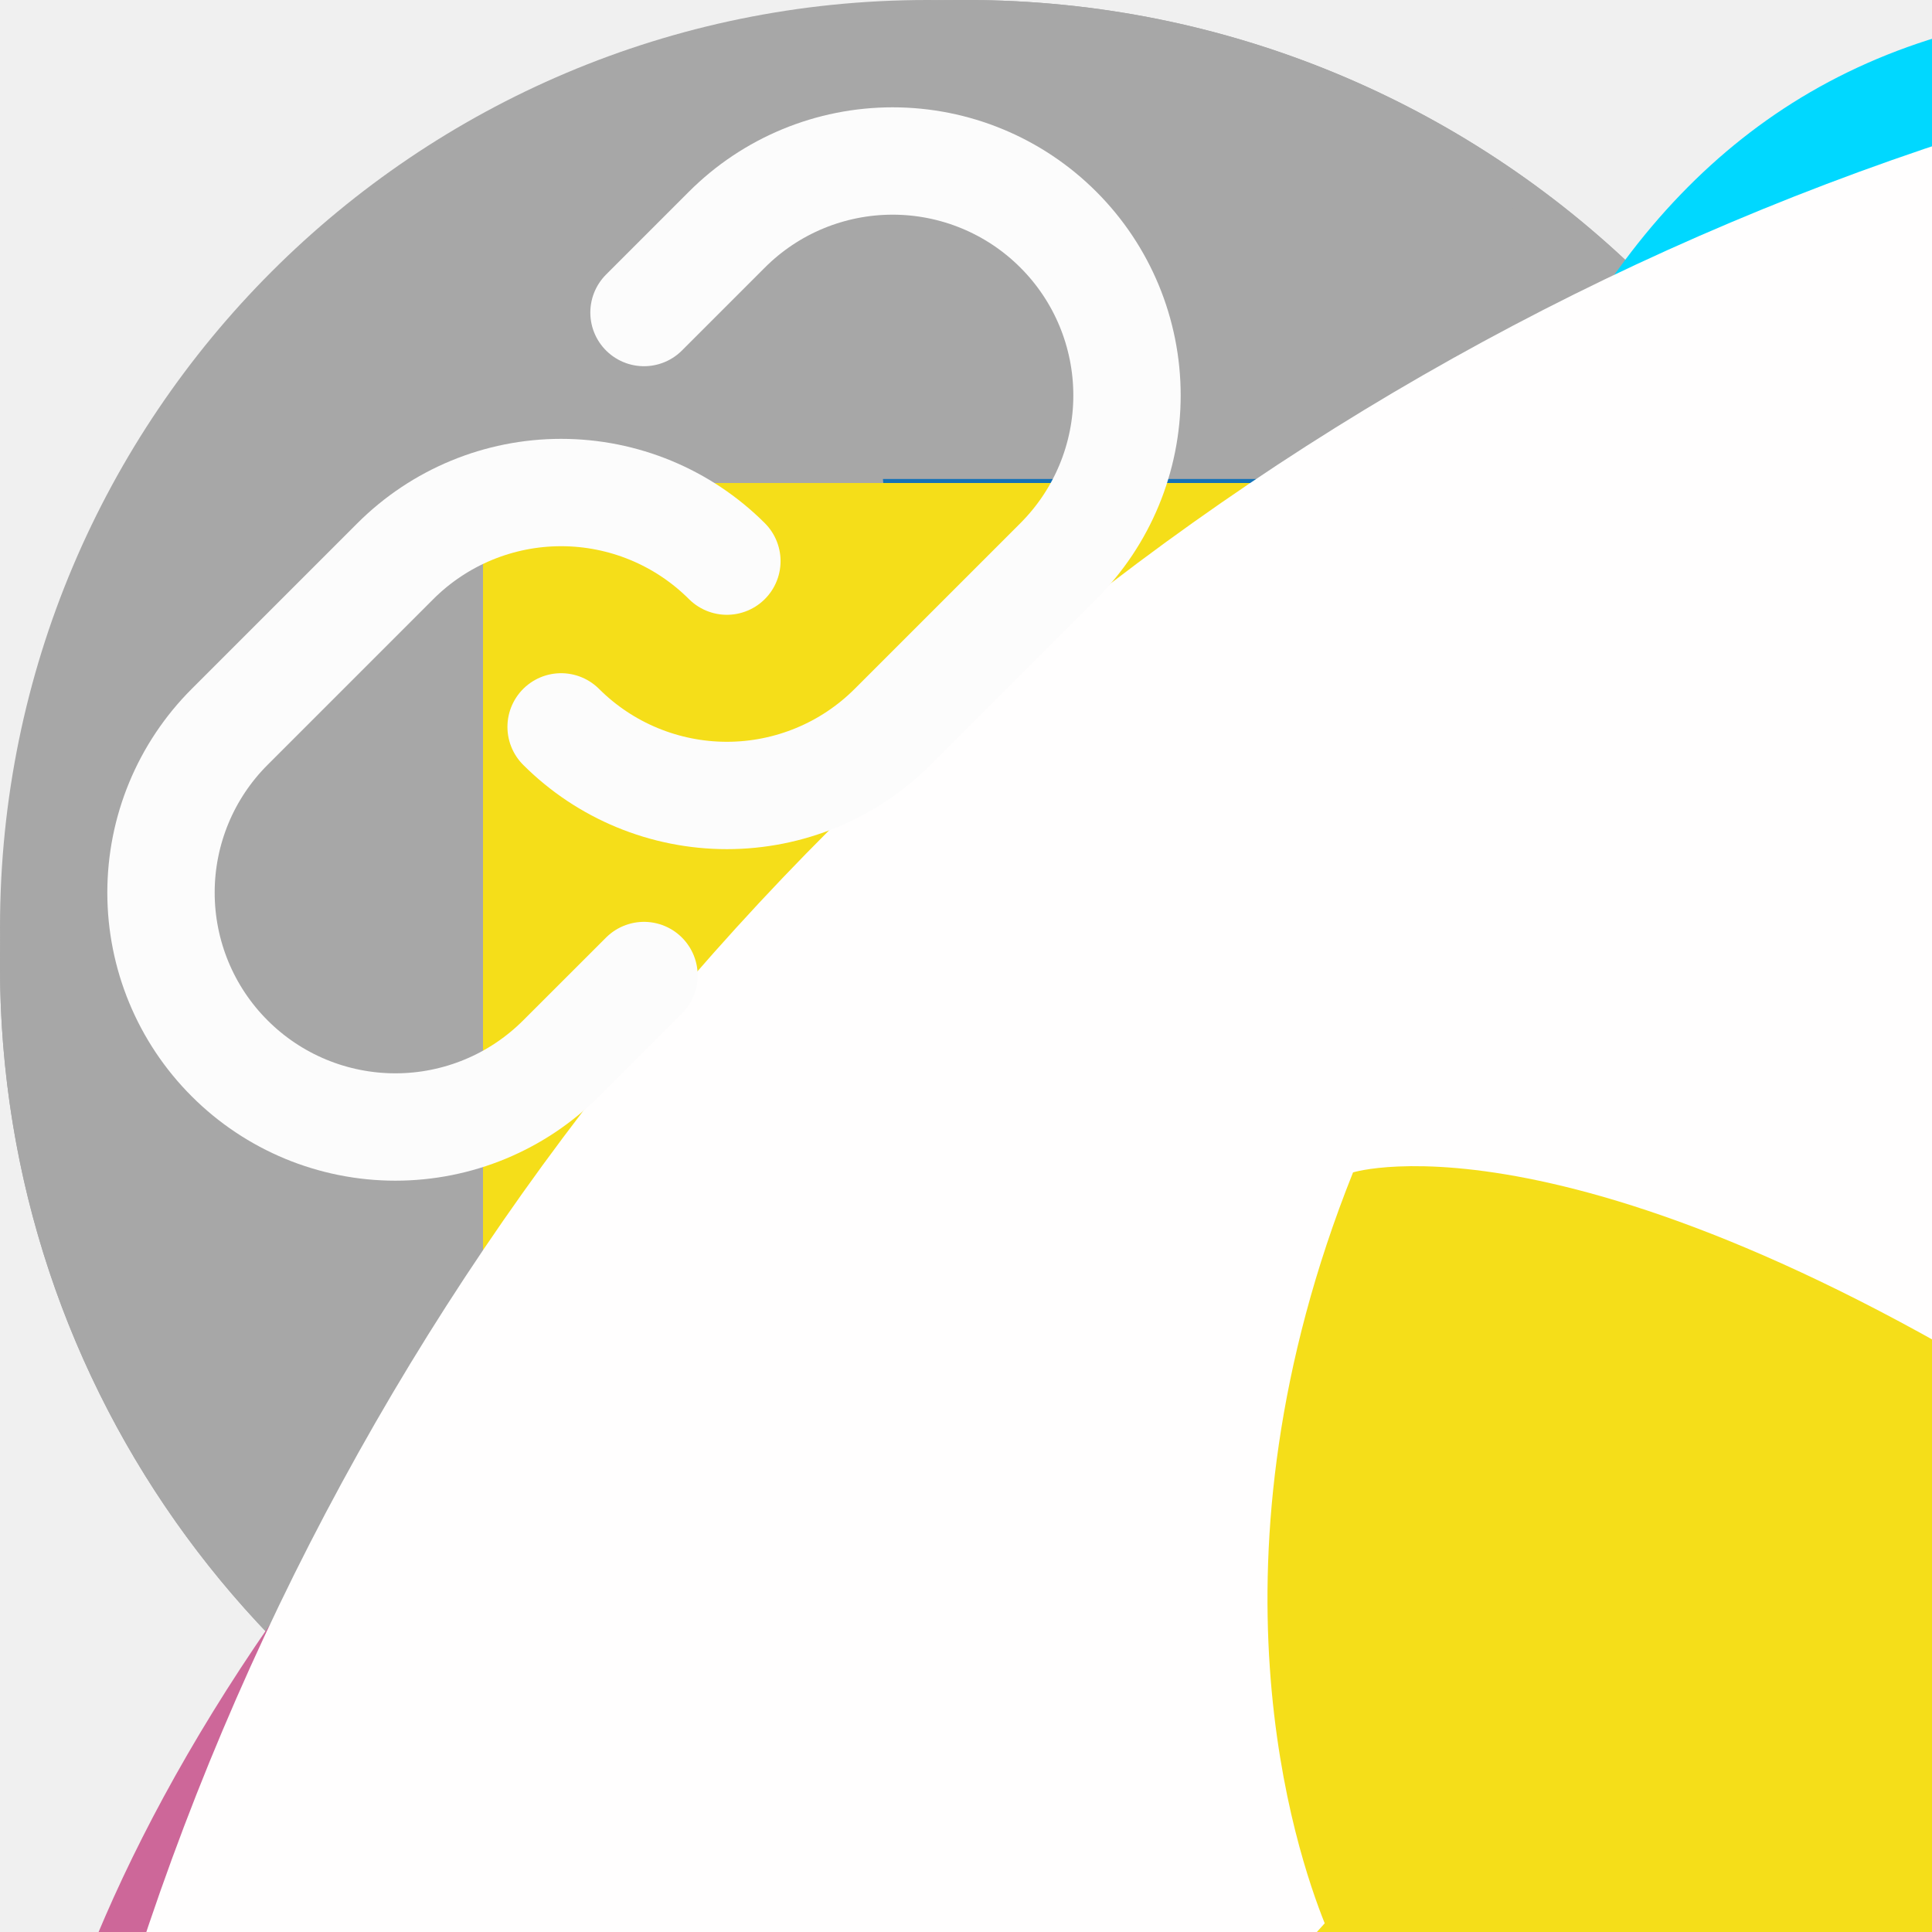
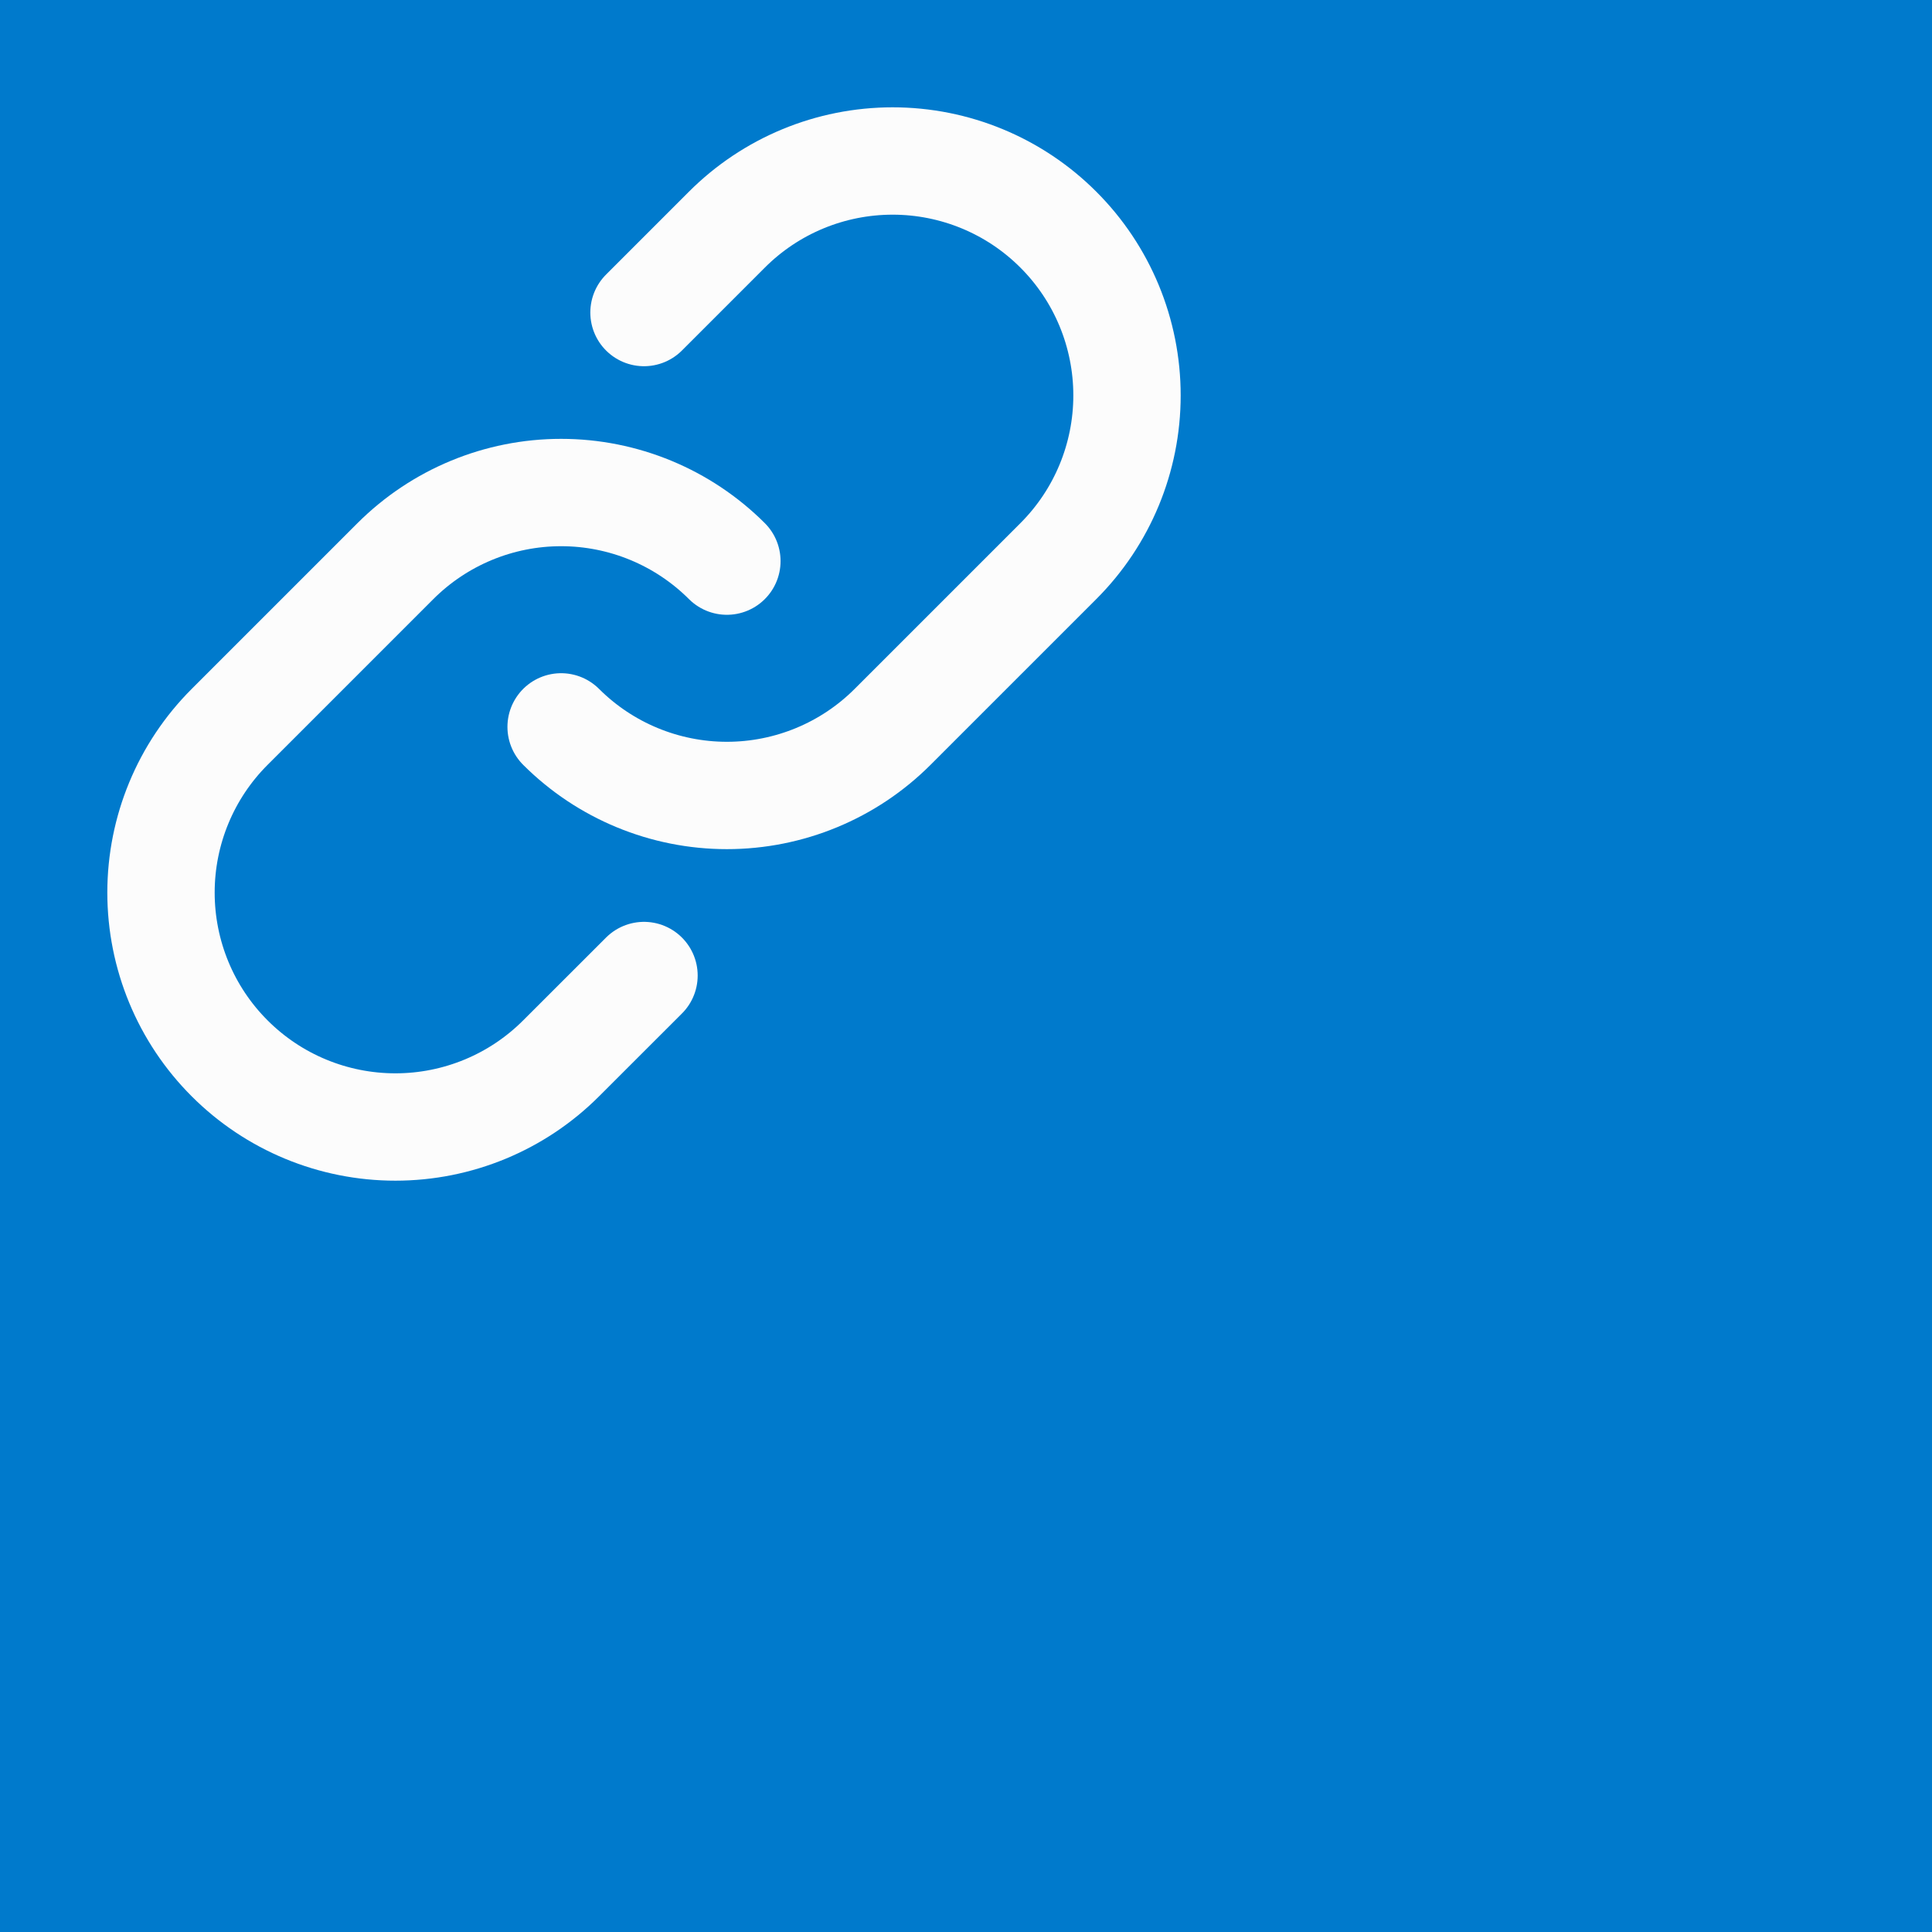
<svg xmlns="http://www.w3.org/2000/svg" width="30" height="30" viewBox="0 0 30 30" fill="none">
    // icons header
    <g id="gitHub">
    <path fill-rule="evenodd" clip-rule="evenodd" d="M15 0C6.713 0 0 6.713 0 15C0 21.637 4.294 27.244 10.256 29.231C11.006 29.363 11.287 28.913 11.287 28.519C11.287 28.163 11.269 26.981 11.269 25.725C7.5 26.419 6.525 24.806 6.225 23.962C6.056 23.531 5.325 22.2 4.688 21.844C4.162 21.562 3.413 20.869 4.669 20.85C5.85 20.831 6.694 21.938 6.975 22.387C8.325 24.656 10.481 24.019 11.344 23.625C11.475 22.65 11.869 21.994 12.3 21.619C8.963 21.244 5.475 19.95 5.475 14.213C5.475 12.581 6.056 11.231 7.013 10.181C6.862 9.806 6.338 8.269 7.162 6.206C7.162 6.206 8.419 5.812 11.287 7.744C12.488 7.406 13.762 7.237 15.037 7.237C16.312 7.237 17.587 7.406 18.788 7.744C21.656 5.794 22.913 6.206 22.913 6.206C23.738 8.269 23.212 9.806 23.062 10.181C24.019 11.231 24.6 12.562 24.6 14.213C24.6 19.969 21.094 21.244 17.756 21.619C18.3 22.087 18.769 22.988 18.769 24.394C18.769 26.4 18.75 28.012 18.75 28.519C18.75 28.913 19.031 29.381 19.781 29.231C22.759 28.226 25.346 26.312 27.18 23.759C29.013 21.206 29.999 18.143 30 15C30 6.713 23.288 0 15 0Z" fill="#A7A7A7" />
  </g>
  <g id="twitter">
    <path d="M15 0C6.717 0 0 6.717 0 15C0 23.284 6.717 30 15 30C23.284 30 30 23.284 30 15C30 6.717 23.284 0 15 0ZM22.209 11.307C22.219 11.464 22.219 11.628 22.219 11.789C22.219 16.704 18.475 22.366 11.635 22.366C9.526 22.366 7.57 21.753 5.923 20.699C6.224 20.732 6.512 20.745 6.82 20.745C8.561 20.745 10.162 20.156 11.438 19.159C9.804 19.125 8.431 18.054 7.962 16.58C8.535 16.664 9.05 16.664 9.64 16.513C8.798 16.343 8.042 15.886 7.499 15.22C6.957 14.555 6.661 13.722 6.663 12.864V12.817C7.155 13.095 7.734 13.266 8.34 13.289C7.831 12.95 7.413 12.489 7.124 11.95C6.835 11.41 6.683 10.807 6.683 10.195C6.683 9.502 6.864 8.869 7.189 8.32C8.122 9.47 9.288 10.41 10.609 11.08C11.93 11.749 13.377 12.134 14.856 12.208C14.33 9.68 16.219 7.634 18.489 7.634C19.56 7.634 20.525 8.083 21.204 8.806C22.045 8.648 22.848 8.334 23.565 7.912C23.287 8.772 22.704 9.499 21.931 9.958C22.681 9.877 23.404 9.67 24.074 9.378C23.568 10.122 22.935 10.781 22.209 11.307Z" fill="#A7A7A7" />
  </g>
  <g id="linkedin">
    <path d="M14.4 0C6.447 0 0 6.447 0 14.4C0 22.353 6.447 28.8 14.4 28.8C22.353 28.8 28.8 22.353 28.8 14.4C28.8 6.447 22.353 0 14.4 0ZM10.875 20.369H7.959V10.985H10.875V20.369ZM9.399 9.832C8.478 9.832 7.883 9.18 7.883 8.373C7.883 7.55 8.496 6.917 9.437 6.917C10.377 6.917 10.953 7.55 10.971 8.373C10.971 9.18 10.377 9.832 9.399 9.832ZM21.525 20.369H18.609V15.168C18.609 13.957 18.186 13.136 17.131 13.136C16.326 13.136 15.848 13.692 15.636 14.227C15.558 14.418 15.539 14.688 15.539 14.957V20.367H12.621V13.977C12.621 12.806 12.584 11.826 12.544 10.983H15.078L15.211 12.287H15.27C15.654 11.675 16.595 10.771 18.168 10.771C20.087 10.771 21.525 12.057 21.525 14.82V20.369Z" fill="#A7A7A7" />
  </g>

    // icons skills
    <g id="html">
    <path d="M22.133 102.004L13.706 7.5H106.294L97.856 101.989L59.944 112.5L22.133 102.004Z" fill="#E44F26" />
    <path d="M60 104.468L90.638 95.974L97.845 15.229H60V104.468Z" fill="#F1662A" />
    <path d="M60 50.276H44.663L43.605 38.407H60V26.816H30.938L31.215 29.929L34.061 61.867H60V50.276ZM60 80.377L59.947 80.392L47.04 76.909L46.215 67.665H34.579L36.203 85.86L59.947 92.453L60 92.438V80.377Z" fill="#EBEBEB" />
    <path d="M59.959 50.276V61.867H74.231L72.889 76.901L59.959 80.389V92.449L83.722 85.86L83.895 83.903L86.618 53.389L86.903 50.276H59.959ZM59.959 26.816V38.407H87.956L88.189 35.805L88.718 29.929L88.995 26.816H59.959Z" fill="white" />
  </g>
  <g id="css">
    <path d="M22.133 101.154L13.71 7.438H106.29L97.856 101.139L59.944 111.562L22.133 101.154Z" fill="#1572B6" />
    <path d="M60 103.597L90.638 95.174L97.845 15.102H60V103.597Z" fill="#33A9DC" />
    <path d="M60 49.054H75.338L76.395 37.284H60V25.79H89.062L88.785 28.872L85.939 60.549H60V49.054Z" fill="white" />
    <path d="M60.071 78.904L60.019 78.919L47.111 75.461L46.286 66.294H34.65L36.274 84.341L60.015 90.879L60.071 90.864V78.904Z" fill="#EBEBEB" />
    <path d="M74.351 60.062L72.956 75.453L60.03 78.912V90.871L83.79 84.341L83.966 82.4L85.98 60.062H74.351Z" fill="white" />
    <path d="M60.041 25.79V37.284H32.044L31.811 34.7L31.282 28.872L31.005 25.79H60.041ZM60 49.054V60.549H47.254L47.021 57.964L46.496 52.137L46.219 49.054H60Z" fill="#EBEBEB" />
  </g>
  <g id="sass">
    <g clip-path="url(#clip0_2_5872)">
      <path d="M100.673 50.077C96.603 50.097 93.065 51.069 90.103 52.506C89.016 50.372 87.93 48.471 87.738 47.076C87.525 45.449 87.269 44.456 87.525 42.512C87.781 40.568 88.931 37.8 88.91 37.589C88.889 37.378 88.654 36.385 86.31 36.364C83.966 36.343 81.941 36.807 81.707 37.42C81.472 38.033 81.025 39.427 80.727 40.864C80.322 42.977 76.039 50.52 73.588 54.471C72.799 52.929 72.117 51.577 71.968 50.499C71.755 48.872 71.499 47.879 71.755 45.935C72.011 43.991 73.162 41.224 73.14 41.012C73.119 40.801 72.884 39.807 70.54 39.787C68.196 39.765 66.171 40.23 65.937 40.843C65.703 41.456 65.447 42.892 64.957 44.287C64.467 45.682 58.777 58.275 57.285 61.529C56.682 62.845 56.05 64.149 55.389 65.438C55.389 65.438 55.367 65.501 55.303 65.607C55.095 66.011 54.882 66.412 54.664 66.811V66.832C54.344 67.403 54.004 67.931 53.833 67.931C53.705 67.931 53.471 66.41 53.876 64.339C54.728 59.965 56.752 53.162 56.731 52.929C56.731 52.802 57.115 51.619 55.41 51.006C53.748 50.393 53.151 51.407 53.002 51.407C52.853 51.407 52.746 51.767 52.746 51.767C52.746 51.767 54.6 44.118 49.209 44.118C45.842 44.118 41.196 47.773 38.894 51.069C36.278 52.481 33.664 53.897 31.052 55.317C29.795 56.014 28.495 56.711 27.28 57.366C27.195 57.282 27.11 57.176 27.024 57.092C20.503 50.182 8.442 45.301 8.953 36.026C9.145 32.645 10.317 23.77 32.118 12.995C50.061 4.226 64.339 6.656 66.811 12.044C70.348 19.735 59.161 34.018 40.62 36.089C33.545 36.871 29.837 34.166 28.9 33.152C27.92 32.095 27.77 32.032 27.408 32.243C26.811 32.561 27.195 33.511 27.408 34.06C27.962 35.497 30.242 38.033 34.099 39.28C37.509 40.378 45.799 40.991 55.836 37.145C67.067 32.835 75.847 20.855 73.268 10.818C70.689 0.634 53.641 -2.725 37.509 2.958C27.92 6.339 17.52 11.664 10.04 18.594C1.154 26.834 -0.253 33.997 0.322 36.998C2.39 47.647 17.201 54.577 23.125 59.712C22.826 59.88 22.549 60.029 22.315 60.156C19.353 61.613 8.058 67.466 5.245 73.657C2.049 80.672 5.757 85.701 8.208 86.376C15.815 88.469 23.636 84.708 27.834 78.495C32.032 72.283 31.521 64.212 29.582 60.514C29.56 60.472 29.539 60.43 29.496 60.388C30.264 59.944 31.052 59.479 31.819 59.035C33.23 58.209 34.658 57.413 36.103 56.648C35.378 58.613 34.845 60.958 34.59 64.339C34.27 68.311 35.91 73.467 38.063 75.495C39.022 76.383 40.151 76.404 40.876 76.404C43.391 76.404 44.52 74.333 45.778 71.882C47.312 68.882 48.697 65.395 48.697 65.395C48.697 65.395 46.971 74.819 51.66 74.819C53.364 74.819 55.09 72.621 55.858 71.502V71.523C55.858 71.523 55.9 71.459 55.986 71.311C56.156 71.037 56.262 70.867 56.262 70.867V70.826C56.944 69.642 58.479 66.959 60.759 62.501C63.7 56.754 66.534 49.57 66.534 49.57C66.534 49.57 66.79 51.323 67.663 54.239C68.175 55.951 69.24 57.831 70.093 59.648C69.411 60.599 68.985 61.127 68.985 61.127L69.006 61.148C68.452 61.867 67.855 62.648 67.195 63.41C64.872 66.156 62.102 69.305 61.718 70.213C61.27 71.29 61.377 72.072 62.23 72.706C62.847 73.171 63.955 73.234 65.085 73.171C67.174 73.023 68.644 72.516 69.368 72.199C70.498 71.798 71.819 71.185 73.055 70.276C75.335 68.607 76.72 66.219 76.593 63.071C76.528 61.339 75.953 59.606 75.25 57.979C75.463 57.683 75.655 57.387 75.868 57.092C79.469 51.872 82.261 46.146 82.261 46.146C82.261 46.146 82.517 47.9 83.391 50.816C83.817 52.295 84.691 53.901 85.457 55.464C82.069 58.19 79.981 61.359 79.235 63.43C77.893 67.276 78.936 69.008 80.918 69.41C81.813 69.6 83.092 69.177 84.03 68.776C85.223 68.396 86.63 67.741 87.972 66.769C90.253 65.1 92.447 62.775 92.32 59.627C92.255 58.19 91.872 56.774 91.339 55.401C94.216 54.218 97.924 53.563 102.655 54.112C112.799 55.295 114.802 61.571 114.418 64.212C114.035 66.853 111.904 68.29 111.201 68.734C110.497 69.178 110.263 69.325 110.327 69.642C110.412 70.107 110.753 70.086 111.35 70.001C112.181 69.854 116.678 67.867 116.869 63.008C117.189 56.796 111.222 50.013 100.673 50.077ZM22.421 76.235C19.054 79.869 14.366 81.242 12.342 80.08C10.168 78.833 11.02 73.467 15.155 69.621C17.669 67.276 20.908 65.099 23.061 63.768C23.551 63.472 24.276 63.05 25.149 62.522C25.298 62.437 25.384 62.395 25.384 62.395L25.895 62.078C27.408 67.571 25.959 72.41 22.421 76.235ZM46.928 59.712C45.756 62.543 43.306 69.79 41.814 69.389C40.535 69.051 39.747 63.557 41.558 58.127C42.474 55.401 44.414 52.147 45.543 50.88C47.376 48.851 49.401 48.175 49.89 48.999C50.509 50.077 47.653 57.937 46.928 59.712ZM67.152 69.304C66.662 69.558 66.193 69.727 65.98 69.6C65.831 69.515 66.193 69.177 66.193 69.177C66.193 69.177 68.729 66.473 69.731 65.247C70.306 64.529 70.988 63.684 71.713 62.733V63.008C71.713 66.241 68.558 68.417 67.152 69.304H67.152ZM82.751 65.776C82.389 65.522 82.453 64.677 83.667 62.036C84.136 61 85.244 59.268 87.141 57.599C87.354 58.275 87.504 58.93 87.482 59.542C87.461 63.621 84.52 65.142 82.751 65.776Z" fill="#CD6799" />
    </g>
    <defs>
      <clipPath id="clip0_2_5872">
        <rect width="117" height="87" fill="white" />
      </clipPath>
    </defs>
  </g>
  <g id="react">
    <g clip-path="url(#clip0_2_5870)">
      <path d="M92.906 32.703C91.703 32.289 90.49 31.905 89.269 31.552C89.474 30.711 89.663 29.879 89.831 29.062C92.584 15.648 90.784 4.842 84.636 1.284C78.742 -2.127 69.102 1.43 59.366 9.933C58.406 10.773 57.468 11.637 56.552 12.524C55.939 11.934 55.315 11.356 54.68 10.789C44.477 1.696 34.249 -2.136 28.108 1.432C22.219 4.854 20.475 15.013 22.954 27.725C23.2 28.985 23.479 30.237 23.789 31.482C22.341 31.895 20.944 32.334 19.607 32.802C7.644 36.988 0.005 43.548 0.005 50.353C0.005 57.381 8.206 64.43 20.666 68.704C21.676 69.049 22.695 69.369 23.721 69.663C23.388 71.004 23.092 72.354 22.834 73.711C20.471 86.204 22.316 96.122 28.189 99.522C34.255 103.033 44.437 99.425 54.351 90.727C55.154 90.02 55.941 89.293 56.708 88.546C57.7 89.507 58.719 90.439 59.763 91.343C69.366 99.636 78.85 102.985 84.718 99.576C90.778 96.055 92.748 85.4 90.191 72.436C89.989 71.42 89.763 70.409 89.513 69.405C90.228 69.192 90.93 68.973 91.614 68.746C104.567 64.439 112.995 57.475 112.995 50.353C112.995 43.523 105.109 36.919 92.906 32.703ZM90.096 64.147C89.478 64.353 88.844 64.551 88.198 64.743C86.768 60.2 84.839 55.368 82.477 50.376C84.731 45.504 86.586 40.734 87.976 36.22C89.132 36.556 90.253 36.91 91.335 37.283C101.791 40.896 108.169 46.237 108.169 50.353C108.169 54.737 101.281 60.428 90.096 64.147ZM85.456 73.376C86.587 79.109 86.748 84.292 85.999 88.344C85.326 91.984 83.973 94.412 82.299 95.384C78.739 97.453 71.124 94.764 62.911 87.671C61.94 86.831 60.993 85.963 60.07 85.07C63.254 81.576 66.436 77.513 69.541 73.001C75.004 72.514 80.164 71.719 84.844 70.633C85.069 71.543 85.273 72.457 85.456 73.376ZM38.526 95.026C35.047 96.259 32.276 96.295 30.601 95.325C27.037 93.263 25.555 85.298 27.576 74.615C27.817 73.353 28.092 72.097 28.401 70.85C33.029 71.878 38.152 72.617 43.627 73.062C46.754 77.478 50.028 81.536 53.327 85.089C52.626 85.77 51.908 86.434 51.175 87.079C46.79 90.925 42.397 93.654 38.526 95.026ZM22.228 64.12C16.718 62.23 12.168 59.774 9.049 57.093C6.247 54.685 4.832 52.293 4.832 50.353C4.832 46.224 10.966 40.956 21.196 37.377C22.438 36.943 23.737 36.533 25.086 36.148C26.5 40.764 28.354 45.59 30.593 50.471C28.325 55.423 26.444 60.327 25.016 64.997C24.08 64.728 23.15 64.436 22.228 64.12ZM27.691 26.795C25.568 15.903 26.978 7.687 30.527 5.625C34.307 3.429 42.665 6.56 51.475 14.412C52.05 14.925 52.615 15.448 53.171 15.982C49.888 19.52 46.644 23.548 43.545 27.937C38.231 28.431 33.145 29.225 28.468 30.289C28.18 29.131 27.921 27.966 27.691 26.795V26.795ZM76.43 38.874C75.326 36.959 74.18 35.068 72.994 33.203C76.599 33.66 80.053 34.267 83.297 35.01C82.323 38.143 81.109 41.418 79.681 44.775C78.636 42.787 77.553 40.819 76.43 38.874ZM56.554 19.444C58.781 21.865 61.01 24.568 63.204 27.5C58.755 27.29 54.298 27.289 49.849 27.498C52.044 24.592 54.293 21.893 56.554 19.444ZM36.551 38.907C35.443 40.837 34.379 42.792 33.361 44.771C31.956 41.425 30.753 38.136 29.771 34.958C32.995 34.235 36.433 33.643 40.015 33.194C38.816 35.071 37.661 36.975 36.551 38.907V38.907ZM40.118 67.857C36.417 67.442 32.927 66.881 29.704 66.177C30.702 62.943 31.931 59.583 33.367 56.165C34.389 58.146 35.457 60.103 36.57 62.033C37.715 64.018 38.901 65.962 40.118 67.857ZM56.688 81.603C54.4 79.126 52.118 76.385 49.889 73.437C52.053 73.522 54.258 73.566 56.5 73.566C58.803 73.566 61.08 73.514 63.321 73.414C61.12 76.415 58.899 79.159 56.688 81.603ZM79.726 55.991C81.237 59.446 82.51 62.788 83.52 65.967C80.244 66.717 76.707 67.321 72.98 67.77C74.175 65.87 75.331 63.946 76.449 62C77.586 60.022 78.678 58.018 79.726 55.991ZM72.268 59.579C70.556 62.563 68.749 65.491 66.847 68.357C63.404 68.602 59.953 68.724 56.5 68.722C52.984 68.722 49.563 68.612 46.27 68.397C44.319 65.538 42.477 62.605 40.747 59.606H40.748C39.026 56.623 37.418 53.575 35.926 50.469C37.414 47.362 39.017 44.312 40.733 41.327L40.733 41.327C42.448 38.341 44.275 35.421 46.211 32.573C49.572 32.318 53.017 32.185 56.5 32.185H56.5C59.998 32.185 63.449 32.32 66.808 32.577C68.724 35.419 70.54 38.33 72.252 41.301C73.974 44.28 75.598 47.315 77.123 50.4C75.614 53.517 73.994 56.578 72.268 59.579ZM82.225 5.481C86.009 7.671 87.48 16.503 85.103 28.084C84.951 28.823 84.781 29.576 84.596 30.339C79.907 29.253 74.817 28.445 69.487 27.943C66.383 23.506 63.166 19.472 59.936 15.979C60.782 15.161 61.649 14.363 62.535 13.587C70.877 6.301 78.673 3.425 82.225 5.481ZM56.5 40.226C62.072 40.226 66.59 44.76 66.59 50.353C66.59 55.946 62.072 60.48 56.5 60.48C50.928 60.48 46.41 55.946 46.41 50.353C46.41 44.76 50.928 40.226 56.5 40.226Z" fill="#00D8FF" />
    </g>
    <defs>
      <clipPath id="clip0_2_5870">
        <rect width="113" height="101" fill="white" />
      </clipPath>
    </defs>
  </g>
  <g id="js">
    <path d="M7.5 7.5H112.5V112.5H7.5V7.5Z" fill="#F5DE19" />
    <path d="M78.034 89.531C78.928 91.349 80.318 92.876 82.043 93.938C83.768 94.999 85.758 95.552 87.784 95.531C91.871 95.531 94.485 93.487 94.485 90.656C94.485 87.281 91.8 86.074 87.3 84.105L84.832 83.047C77.707 80.014 72.983 76.215 72.983 68.183C72.983 60.784 78.608 55.148 87.431 55.148C90.288 54.941 93.142 55.581 95.637 56.986C98.132 58.391 100.159 60.499 101.464 63.049L93.75 67.98C93.248 66.716 92.373 65.635 91.242 64.879C90.111 64.124 88.776 63.73 87.416 63.75C86.823 63.691 86.224 63.755 85.657 63.94C85.09 64.125 84.567 64.427 84.123 64.824C83.679 65.222 83.323 65.709 83.077 66.252C82.831 66.795 82.701 67.384 82.695 67.98C82.695 70.939 84.529 72.139 88.763 73.98L91.23 75.037C99.615 78.634 104.355 82.297 104.355 90.536C104.355 99.42 97.376 104.287 88.005 104.287C84.354 104.52 80.713 103.691 77.522 101.901C74.332 100.11 71.727 97.434 70.024 94.196L78.034 89.531ZM43.178 90.386C44.726 93.135 46.136 95.46 49.526 95.46C52.766 95.46 54.814 94.192 54.814 89.261V55.71H64.68V89.392C64.68 99.608 58.68 104.257 49.946 104.257C46.859 104.426 43.793 103.657 41.151 102.051C38.51 100.444 36.416 98.076 35.145 95.257L43.178 90.386Z" fill="black" />
  </g>
  <g id="github">
    <path fill-rule="evenodd" clip-rule="evenodd" d="M44 0C19.69 0 0 19.69 0 44C0 63.47 12.595 79.915 30.085 85.745C32.285 86.13 33.11 84.81 33.11 83.655C33.11 82.61 33.055 79.145 33.055 75.46C22 77.495 19.14 72.765 18.26 70.29C17.765 69.025 15.62 65.12 13.75 64.075C12.21 63.25 10.01 61.215 13.695 61.16C17.16 61.105 19.635 64.35 20.46 65.67C24.42 72.325 30.745 70.455 33.275 69.3C33.66 66.44 34.815 64.515 36.08 63.415C26.29 62.315 16.06 58.52 16.06 41.69C16.06 36.905 17.765 32.945 20.57 29.865C20.13 28.765 18.59 24.255 21.01 18.205C21.01 18.205 24.695 17.05 33.11 22.715C36.63 21.725 40.37 21.23 44.11 21.23C47.85 21.23 51.59 21.725 55.11 22.715C63.525 16.995 67.21 18.205 67.21 18.205C69.63 24.255 68.09 28.765 67.65 29.865C70.455 32.945 72.16 36.85 72.16 41.69C72.16 58.575 61.875 62.315 52.085 63.415C53.68 64.79 55.055 67.43 55.055 71.555C55.055 77.44 55 82.17 55 83.655C55 84.81 55.825 86.185 58.025 85.745C66.76 82.796 74.35 77.182 79.727 69.694C85.104 62.205 87.997 53.219 88 44C88 19.69 68.31 0 44 0Z" fill="#FFFEFE" />
  </g>
+   <g id="ts">
+     <path d="M0 60V120H60H120V60V0H60H0V60Z" fill="#007ACC" />
+     <path d="M26.538 60.398L26.499 65.312H34.309H42.118L42.118 87.503V109.693H47.642H53.166V87.503L53.166 65.312H60.976H68.785V60.493C68.785 57.826 68.728 55.598 68.652 55.541C68.595 55.465 59.09 55.426 47.566 55.446L26.595 55.503L26.538 60.398Z" fill="white" />
+     <path d="M96.826 55.364C99.874 56.126 102.198 57.478 104.331 59.687C105.436 60.868 107.074 63.021 107.207 63.535C107.246 63.687 102.026 67.192 98.865 69.154C98.75 69.23 98.293 68.735 97.779 67.973C96.236 65.725 94.617 64.754 92.141 64.583C88.503 64.335 86.16 66.24 86.179 69.421C86.179 70.354 86.312 70.906 86.693 71.668C87.493 73.326 88.979 74.316 93.645 76.335C102.236 80.03 105.912 82.468 108.198 85.935C110.75 89.802 111.322 95.973 109.588 100.564C107.684 105.554 102.96 108.945 96.312 110.068C94.255 110.43 89.379 110.373 87.169 109.973C82.35 109.116 77.779 106.735 74.96 103.611C73.855 102.392 71.703 99.211 71.836 98.983C71.893 98.906 72.388 98.602 72.941 98.278C73.474 97.973 75.493 96.811 77.398 95.707L80.846 93.707L81.569 94.773C82.579 96.316 84.788 98.43 86.122 99.135C89.95 101.154 95.207 100.868 97.798 98.545C98.903 97.535 99.36 96.487 99.36 94.945C99.36 93.554 99.188 92.945 98.465 91.897C97.531 90.564 95.626 89.44 90.217 87.097C84.026 84.43 81.36 82.773 78.922 80.145C77.512 78.621 76.179 76.183 75.626 74.145C75.169 72.449 75.055 68.202 75.417 66.487C76.693 60.507 81.207 56.335 87.722 55.097C89.836 54.697 94.75 54.849 96.826 55.364Z" fill="white" />
+   </g>
+   <g id="sc">
+     <g clip-path="url(#clip0_1_2427)">
+       <path d="M68.767 118.279C68.947 117.872 69.401 117.589 69.731 117.246C74.767 111.967 79.845 106.735 84.811 101.391C86.365 99.956 87.566 98.18 88.32 96.204C89.074 94.227 89.36 92.103 89.156 89.997C89 89.095 88.796 88.203 88.543 87.323C87.189 88.608 85.93 89.778 84.661 90.957C82.69 92.791 80.727 94.633 78.739 96.446C77.567 97.641 76.059 98.453 74.416 98.774C72.772 99.094 71.07 98.909 69.534 98.242C67.98 97.671 66.627 96.655 65.644 95.322C64.662 93.989 64.092 92.397 64.006 90.743C63.96 90.53 63.899 90.321 63.822 90.117C62.309 91.402 60.861 92.585 59.426 93.802L29.588 119.085C29.382 119.261 29.159 119.479 28.966 119.65H68.746L68.686 119.612C68.472 119.462 68.583 118.673 68.767 118.279Z" fill="#FFCEBF" />
+       <path d="M27.143 118.279C27.497 117.818 27.924 117.418 28.407 117.096L69.7 82.064C72.516 79.673 75.32 77.269 78.112 74.852C78.457 74.612 78.727 74.279 78.891 73.892C79.559 70.983 79.654 67.972 79.17 65.026C78.742 65.326 78.51 65.455 78.313 65.665C74.932 68.69 71.568 71.741 68.17 74.749C67.044 75.882 65.588 76.629 64.011 76.882C62.434 77.136 60.818 76.883 59.394 76.159C57.941 75.473 56.725 74.371 55.901 72.992C55.077 71.613 54.682 70.02 54.766 68.416V67.028C54.144 67.482 53.69 67.786 53.266 68.129C36.739 81.362 20.216 94.584 3.695 107.797C2.949 108.393 2.058 109.721 1.081 108.431C0.104 107.141 1.591 106.61 2.341 106.01C19.953 91.877 37.574 77.758 55.203 63.651C58.074 61.35 58.263 60.385 56.394 56.73L55.28 57.776C52.225 60.617 49.135 63.419 46.127 66.308C44.893 67.498 43.347 68.315 41.669 68.664C39.99 69.013 38.247 68.881 36.641 68.282C35.035 67.683 33.63 66.641 32.59 65.278C31.551 63.915 30.918 62.286 30.764 60.578C30.194 61.007 29.702 61.32 29.235 61.684L3.095 81.944C2.644 82.386 2.13 82.759 1.569 83.05C1.146 83.178 0.692 83.155 0.284 82.986V119.671H27.092C26.992 119.451 26.945 119.21 26.954 118.969C26.963 118.727 27.028 118.491 27.143 118.279Z" fill="#FFCEBF" />
+       <path d="M99.565 1.821C98.837 4.208 98.13 6.599 97.491 9.012C96.901 10.716 96.97 12.58 97.684 14.237C98.397 15.894 99.704 17.225 101.348 17.968C106.376 20.611 112.042 21.798 117.709 21.396V2.228C117.646 1.808 117.669 1.379 117.777 0.968C117.897 0.736 118.049 0.521 118.227 0.33H99.548C99.835 0.664 99.737 1.251 99.565 1.821Z" fill="#FF6196" />
+       <path d="M62.051 42.998C61.962 45.137 61.214 47.197 59.909 48.894C55.242 54.918 49.883 60.372 43.942 65.144C42.984 66.03 41.77 66.591 40.473 66.745C39.177 66.899 37.865 66.638 36.726 66.001C35.592 65.516 34.636 64.692 33.989 63.643C33.342 62.593 33.036 61.369 33.113 60.138C33.251 58.627 33.878 57.202 34.9 56.08C41.544 49.745 48.742 44.019 56.408 38.969C56.91 38.576 57.523 38.35 58.16 38.324C58.798 38.298 59.427 38.472 59.96 38.824C60.66 39.258 61.226 39.879 61.595 40.615C61.964 41.352 62.122 42.177 62.051 42.998Z" fill="#FF87AF" />
+       <path d="M56.913 68.97C56.813 68.023 56.935 67.065 57.268 66.173C57.601 65.281 58.136 64.478 58.832 63.828C65.337 57.828 72.316 52.364 79.701 47.488C79.924 47.347 80.13 47.205 80.374 47.06C81.019 46.594 81.801 46.356 82.596 46.383C83.391 46.41 84.155 46.701 84.766 47.21C85.358 47.711 85.777 48.386 85.963 49.14C86.15 49.893 86.094 50.685 85.803 51.405C84.869 54.517 83.145 57.334 80.798 59.581C76.033 64.276 71.175 68.876 66.229 73.379C65.484 74.146 64.505 74.642 63.447 74.791C62.389 74.94 61.311 74.733 60.384 74.202C59.409 73.696 58.579 72.95 57.972 72.035C57.365 71.119 57 70.065 56.913 68.97Z" fill="#FF87AF" />
+       <path d="M87.834 71.802C86.635 73.087 85.4 74.313 84.248 75.628C83.901 76.137 83.614 76.683 83.391 77.257C84.025 77.445 84.766 77.942 85.28 77.766C87.899 76.888 90.453 75.834 93.328 74.724C92.702 76.164 92.231 77.492 91.567 78.709C88.831 83.308 85.404 87.459 81.407 91.016C79.887 92.482 78.308 93.883 76.671 95.22C75.805 95.939 74.762 96.416 73.651 96.6C72.54 96.784 71.399 96.67 70.347 96.269C69.294 95.868 68.367 95.195 67.659 94.318C66.953 93.441 66.491 92.392 66.323 91.278C66.254 90.659 66.309 90.032 66.484 89.434C66.659 88.836 66.951 88.278 67.343 87.794C73.174 81.461 79.838 75.95 87.153 71.412C87.242 71.377 87.336 71.358 87.432 71.356L87.834 71.802Z" fill="#FF87AF" />
+       <path d="M97.672 54.733L105.004 22.166L110.147 23.37L107.494 31.43C105.017 38.93 102.51 46.429 100.093 53.936C99.622 55.325 99.005 55.582 97.672 54.733Z" fill="#FF6196" />
+       <path d="M89.386 73.888C90.161 70.927 90.933 68.189 91.584 65.421C92.219 62.736 93.426 60.221 95.124 58.046C96.165 56.679 97.335 57.223 98.53 57.519C99.636 57.789 99.915 58.599 99.962 59.662C100.136 62.6 99.241 65.503 97.442 67.834C95.3 70.489 92.532 72.57 89.386 73.888Z" fill="#FF6196" />
+       <path d="M119.944 3.839C120.008 2.885 119.983 1.927 119.871 0.977C119.783 0.712 119.607 0.484 119.374 0.33C119.184 0.175 118.961 0.065 118.723 0.008C118.585 -0.017 118.393 0.124 118.208 0.325C118.03 0.517 117.878 0.732 117.758 0.964C117.65 1.375 117.627 1.804 117.69 2.224V21.387C112.023 21.79 106.357 20.602 101.329 17.959C99.685 17.216 98.378 15.886 97.665 14.229C96.951 12.572 96.882 10.708 97.472 9.003C98.111 6.59 98.818 4.199 99.546 1.812C99.718 1.243 99.816 0.655 99.546 0.321C99.396 0.158 99.189 0.06 98.968 0.047C98.685 0.05 98.41 0.146 98.188 0.321C97.867 0.513 97.612 0.797 97.455 1.135C96.598 3.707 95.844 6.303 95.188 8.926C94.941 9.959 94.874 11.028 94.991 12.084C95.157 13.995 95.868 15.819 97.039 17.338C98.21 18.857 99.793 20.008 101.599 20.654C102.409 20.993 102.884 21.327 102.657 22.394C102.344 23.748 102.04 25.103 101.732 26.461C99.632 35.666 97.544 44.874 95.467 54.088C95.408 54.498 95.228 54.882 94.948 55.189C93.579 56.277 92.429 57.615 91.559 59.131C90.449 61.133 89.682 63.305 89.287 65.559C89.212 66.278 88.952 66.966 88.533 67.555C88.114 68.144 87.55 68.615 86.896 68.923C85.109 69.827 83.468 70.997 81.484 72.214C81.616 69.828 81.591 67.436 81.407 65.053C81.256 64.321 81.288 63.562 81.5 62.844C81.713 62.127 82.099 61.472 82.624 60.94C85.237 58.351 87.1 55.102 88.015 51.538C88.288 50.712 88.363 49.833 88.233 48.973C88.104 48.113 87.774 47.295 87.27 46.586C86.766 45.876 86.102 45.296 85.332 44.891C84.563 44.485 83.708 44.267 82.838 44.253C81.43 44.237 80.047 44.63 78.857 45.384C74.768 48.177 70.75 51.072 66.807 54.066C64.463 55.832 62.256 57.786 59.985 59.637C59.887 59.532 59.803 59.415 59.732 59.29C59.689 58.974 59.604 58.666 59.48 58.373C57.581 55.442 58.897 53.312 60.958 51.122C63.105 48.871 64.292 45.873 64.266 42.762C64.333 41.177 63.836 39.619 62.865 38.365C62.347 37.729 61.71 37.2 60.988 36.81C59.963 36.249 58.791 36.014 57.629 36.139C56.467 36.263 55.371 36.739 54.487 37.504L53.292 38.361C50.562 40.315 47.798 42.218 45.171 44.309C41.336 47.37 37.584 50.534 33.918 53.796C32.204 55.309 30.953 57.374 29.175 58.78C19.901 66.103 10.53 73.294 1.192 80.532C0.871 80.723 0.576 80.955 0.314 81.222C0.287 81.261 0.264 81.302 0.245 81.346C0.048 81.804 -0.119 82.563 0.112 82.841C0.169 82.902 0.238 82.95 0.314 82.983C0.722 83.152 1.176 83.175 1.599 83.047C2.16 82.756 2.674 82.384 3.125 81.942L29.265 61.681C29.732 61.317 30.224 60.987 30.794 60.575C30.948 62.283 31.581 63.913 32.621 65.276C33.66 66.639 35.065 67.68 36.671 68.279C38.277 68.878 40.02 69.011 41.699 68.661C43.377 68.312 44.923 67.495 46.157 66.305C49.157 63.417 52.255 60.614 55.31 57.773L56.424 56.727C58.293 60.383 58.104 61.347 55.233 63.648C37.589 77.766 19.959 91.888 2.341 106.012C1.591 106.611 0.108 107.156 1.081 108.433C2.054 109.71 2.949 108.394 3.695 107.798C20.224 94.597 36.742 81.379 53.249 68.143C53.677 67.8 54.127 67.496 54.749 67.042V68.43C54.665 70.034 55.06 71.627 55.884 73.006C56.708 74.385 57.924 75.488 59.377 76.174C60.801 76.897 62.417 77.15 63.994 76.897C65.571 76.644 67.027 75.897 68.153 74.764C71.551 71.764 74.915 68.704 78.296 65.679C78.51 65.486 78.759 65.341 79.153 65.041C79.637 67.986 79.542 70.998 78.874 73.907C78.71 74.294 78.439 74.626 78.094 74.867C75.3 77.281 72.497 79.685 69.683 82.079L28.407 117.115C27.924 117.437 27.497 117.836 27.143 118.297C27.03 118.507 26.967 118.741 26.958 118.979C26.949 119.217 26.995 119.455 27.092 119.673C27.286 119.818 27.509 119.917 27.747 119.964C27.984 120.011 28.229 120.004 28.463 119.943C28.648 119.889 28.818 119.794 28.96 119.664C29.175 119.493 29.389 119.274 29.582 119.099L59.42 93.816C60.855 92.599 62.303 91.399 63.816 90.131C63.893 90.334 63.954 90.543 64.001 90.756C64.086 92.41 64.656 94.003 65.638 95.336C66.621 96.669 67.974 97.684 69.528 98.255C71.064 98.922 72.766 99.108 74.41 98.787C76.053 98.467 77.561 97.655 78.733 96.46C80.721 94.647 82.684 92.805 84.655 90.971C85.941 89.792 87.183 88.609 88.538 87.337C88.79 88.216 88.994 89.109 89.15 90.011C89.347 92.109 89.058 94.225 88.304 96.194C87.551 98.163 86.353 99.931 84.805 101.362C79.839 106.71 74.761 111.942 69.725 117.217C69.395 117.56 68.941 117.843 68.761 118.25C68.581 118.657 68.466 119.454 68.68 119.626L68.74 119.664C69.189 119.883 69.695 119.959 70.188 119.883C70.327 119.854 70.45 119.777 70.535 119.664C70.655 119.54 70.771 119.386 70.887 119.27C74.966 115.053 79.067 110.858 83.117 106.611C84.751 104.955 86.288 103.205 87.719 101.371C89.585 99.305 90.822 96.749 91.285 94.004C91.749 91.259 91.418 88.439 90.333 85.875C90.216 85.304 90.33 84.709 90.65 84.221C90.929 83.741 91.237 83.274 91.554 82.811C92.569 81.494 93.414 80.054 94.07 78.526C95.337 74.776 97.282 71.29 99.808 68.242C100.969 66.769 101.768 65.045 102.14 63.207C102.512 61.369 102.447 59.47 101.95 57.662C101.775 56.974 101.775 56.254 101.95 55.566C104.119 48.851 106.351 42.158 108.562 35.46L111.519 26.487L112.432 23.714C114.377 23.714 116.211 23.676 118.037 23.714C119.554 23.757 120.017 23.046 120 21.572C119.91 15.658 119.944 9.749 119.944 3.839ZM43.937 65.144C42.979 66.03 41.765 66.591 40.468 66.745C39.172 66.899 37.86 66.638 36.721 66.001C35.587 65.516 34.631 64.692 33.984 63.643C33.337 62.593 33.031 61.369 33.108 60.138C33.246 58.627 33.873 57.202 34.895 56.08C41.539 49.745 48.737 44.019 56.403 38.969C56.821 38.674 57.297 38.469 57.8 38.37C58.137 38.307 58.483 38.307 58.82 38.37C59.223 38.448 59.609 38.602 59.955 38.824C60.656 39.259 61.222 39.88 61.592 40.617C61.961 41.355 62.118 42.18 62.046 43.002C61.958 45.141 61.209 47.201 59.904 48.898C55.237 54.921 49.878 60.373 43.937 65.144ZM66.22 73.41C65.475 74.176 64.497 74.672 63.438 74.821C62.38 74.97 61.303 74.763 60.375 74.232C59.399 73.725 58.568 72.977 57.961 72.059C57.353 71.142 56.99 70.084 56.904 68.987C56.805 68.04 56.926 67.083 57.259 66.191C57.593 65.298 58.128 64.495 58.824 63.845C65.329 57.845 72.308 52.381 79.693 47.506C79.916 47.364 80.121 47.223 80.366 47.077C81.011 46.611 81.792 46.373 82.588 46.401C83.383 46.428 84.146 46.718 84.758 47.227C85.35 47.728 85.769 48.404 85.955 49.157C86.141 49.91 86.085 50.703 85.795 51.422C84.861 54.534 83.136 57.351 80.79 59.599C76.063 64.321 71.148 68.867 66.229 73.392L66.22 73.41ZM91.55 78.728C88.817 83.319 85.397 87.464 81.407 91.018C79.887 92.483 78.309 93.884 76.672 95.221C75.805 95.941 74.763 96.417 73.651 96.601C72.54 96.786 71.4 96.671 70.347 96.27C69.294 95.869 68.367 95.196 67.66 94.319C66.953 93.442 66.492 92.393 66.323 91.279C66.254 90.66 66.309 90.033 66.484 89.435C66.659 88.837 66.951 88.28 67.343 87.795C73.174 81.463 79.839 75.951 87.153 71.413C87.242 71.378 87.337 71.359 87.432 71.357L87.861 71.786C86.661 73.071 85.427 74.297 84.274 75.612C83.927 76.121 83.64 76.667 83.417 77.241C84.051 77.429 84.792 77.926 85.306 77.751C87.376 77.056 89.412 76.251 91.593 75.394L93.354 74.708C92.694 76.165 92.223 77.493 91.559 78.71L91.55 78.728ZM97.434 67.865C95.835 69.9 93.832 71.581 91.55 72.801C90.844 73.195 90.12 73.564 89.377 73.907C90.14 70.989 90.903 68.285 91.55 65.551L91.576 65.439C92.211 62.755 93.418 60.239 95.115 58.064C96.157 56.697 97.326 57.242 98.522 57.537C99.628 57.807 99.906 58.617 99.953 59.68C100.129 62.616 99.237 65.517 97.442 67.847L97.434 67.865ZM107.461 31.44C104.984 38.94 102.477 46.439 100.06 53.946C99.606 55.356 98.989 55.613 97.656 54.765L104.011 26.512L104.988 22.176L110.131 23.38L109.098 26.512L107.461 31.44Z" fill="#1F2626" />
+     </g>
+     <defs>
+       <clipPath id="clip0_1_2427">
+         <rect width="120" height="120" fill="white" />
+       </clipPath>
+     </defs>
+   </g>
  <g id="link">
    <path d="M11.287 8.713C10.604 8.031 9.678 7.648 8.713 7.648C7.748 7.648 6.823 8.031 6.14 8.713L3.566 11.287C2.883 11.969 2.5 12.895 2.5 13.86C2.5 14.826 2.883 15.752 3.566 16.434C4.248 17.117 5.174 17.5 6.14 17.5C7.105 17.5 8.031 17.117 8.713 16.434L10 15.148" stroke="#FCFCFC" stroke-width="1.667" stroke-linecap="round" stroke-linejoin="round" />
    <path d="M8.713 11.287C9.396 11.969 10.322 12.352 11.287 12.352C12.252 12.352 13.178 11.969 13.86 11.287L16.434 8.713C17.117 8.031 17.5 7.105 17.5 6.14C17.5 5.174 17.117 4.248 16.434 3.566C15.752 2.883 14.826 2.5 13.861 2.5C12.895 2.5 11.969 2.883 11.287 3.566L10 4.853" stroke="#FCFCFC" stroke-width="1.667" stroke-linecap="round" stroke-linejoin="round" />
  </g>
</svg>
